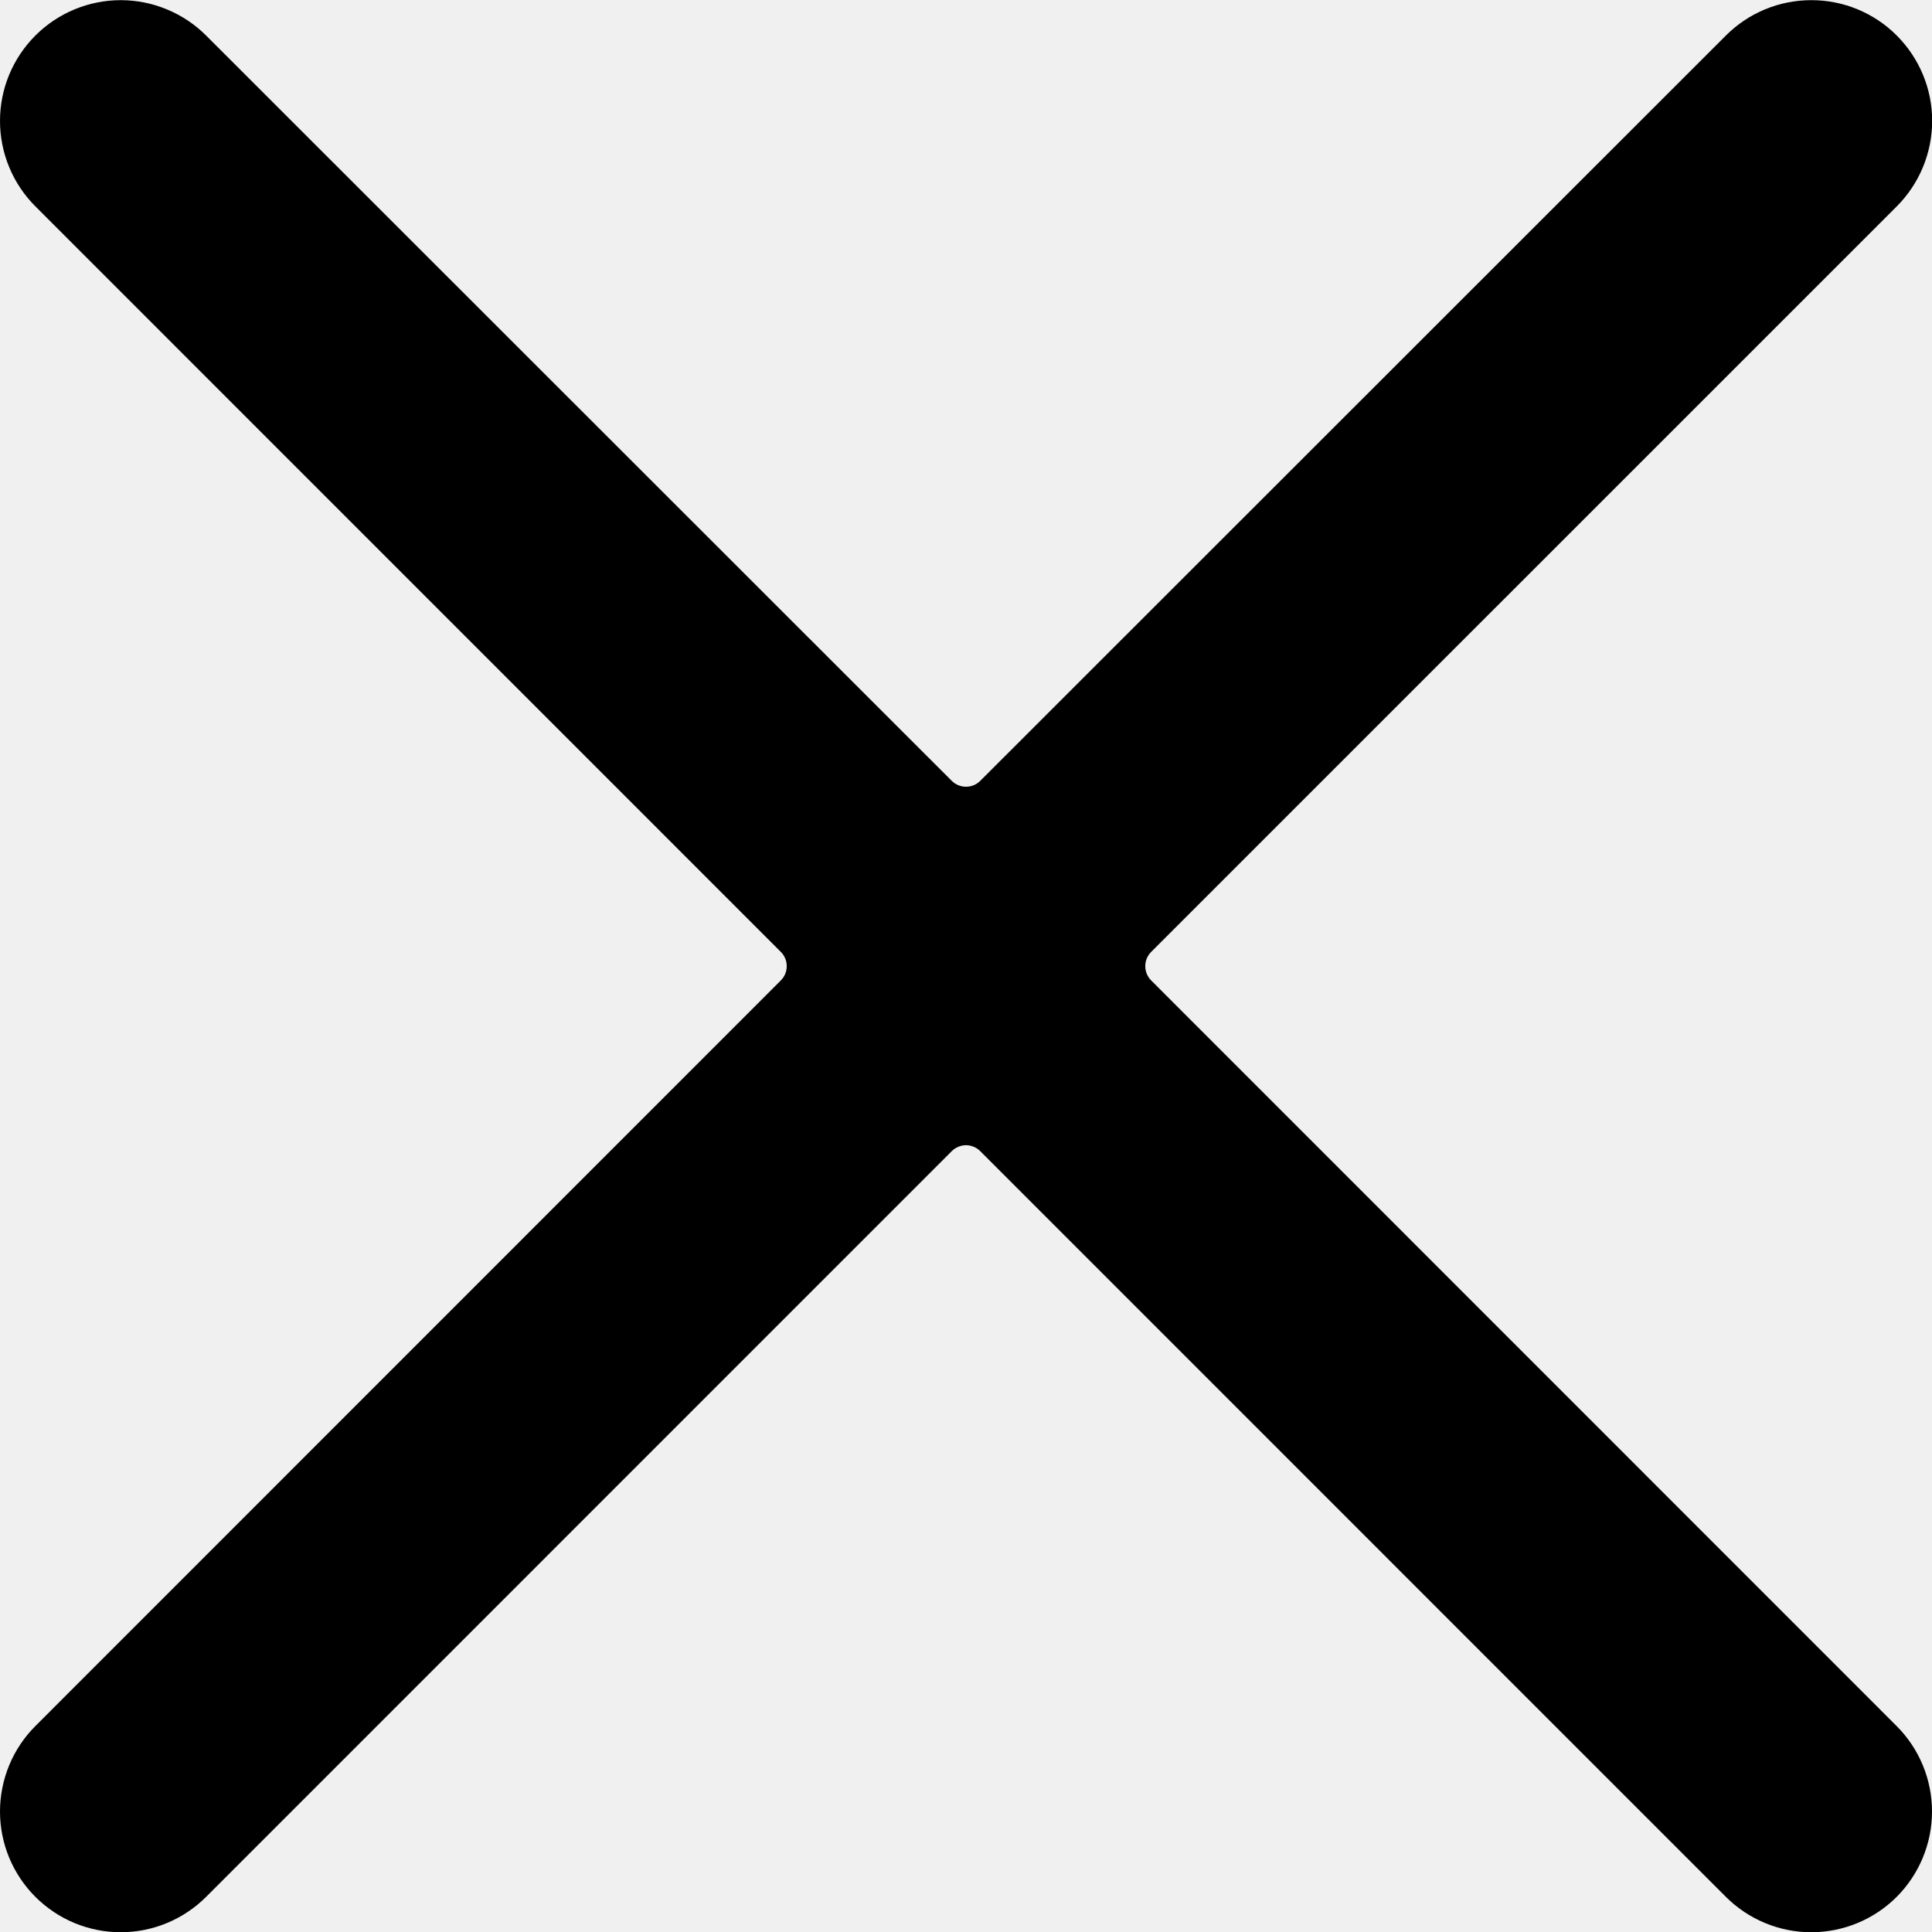
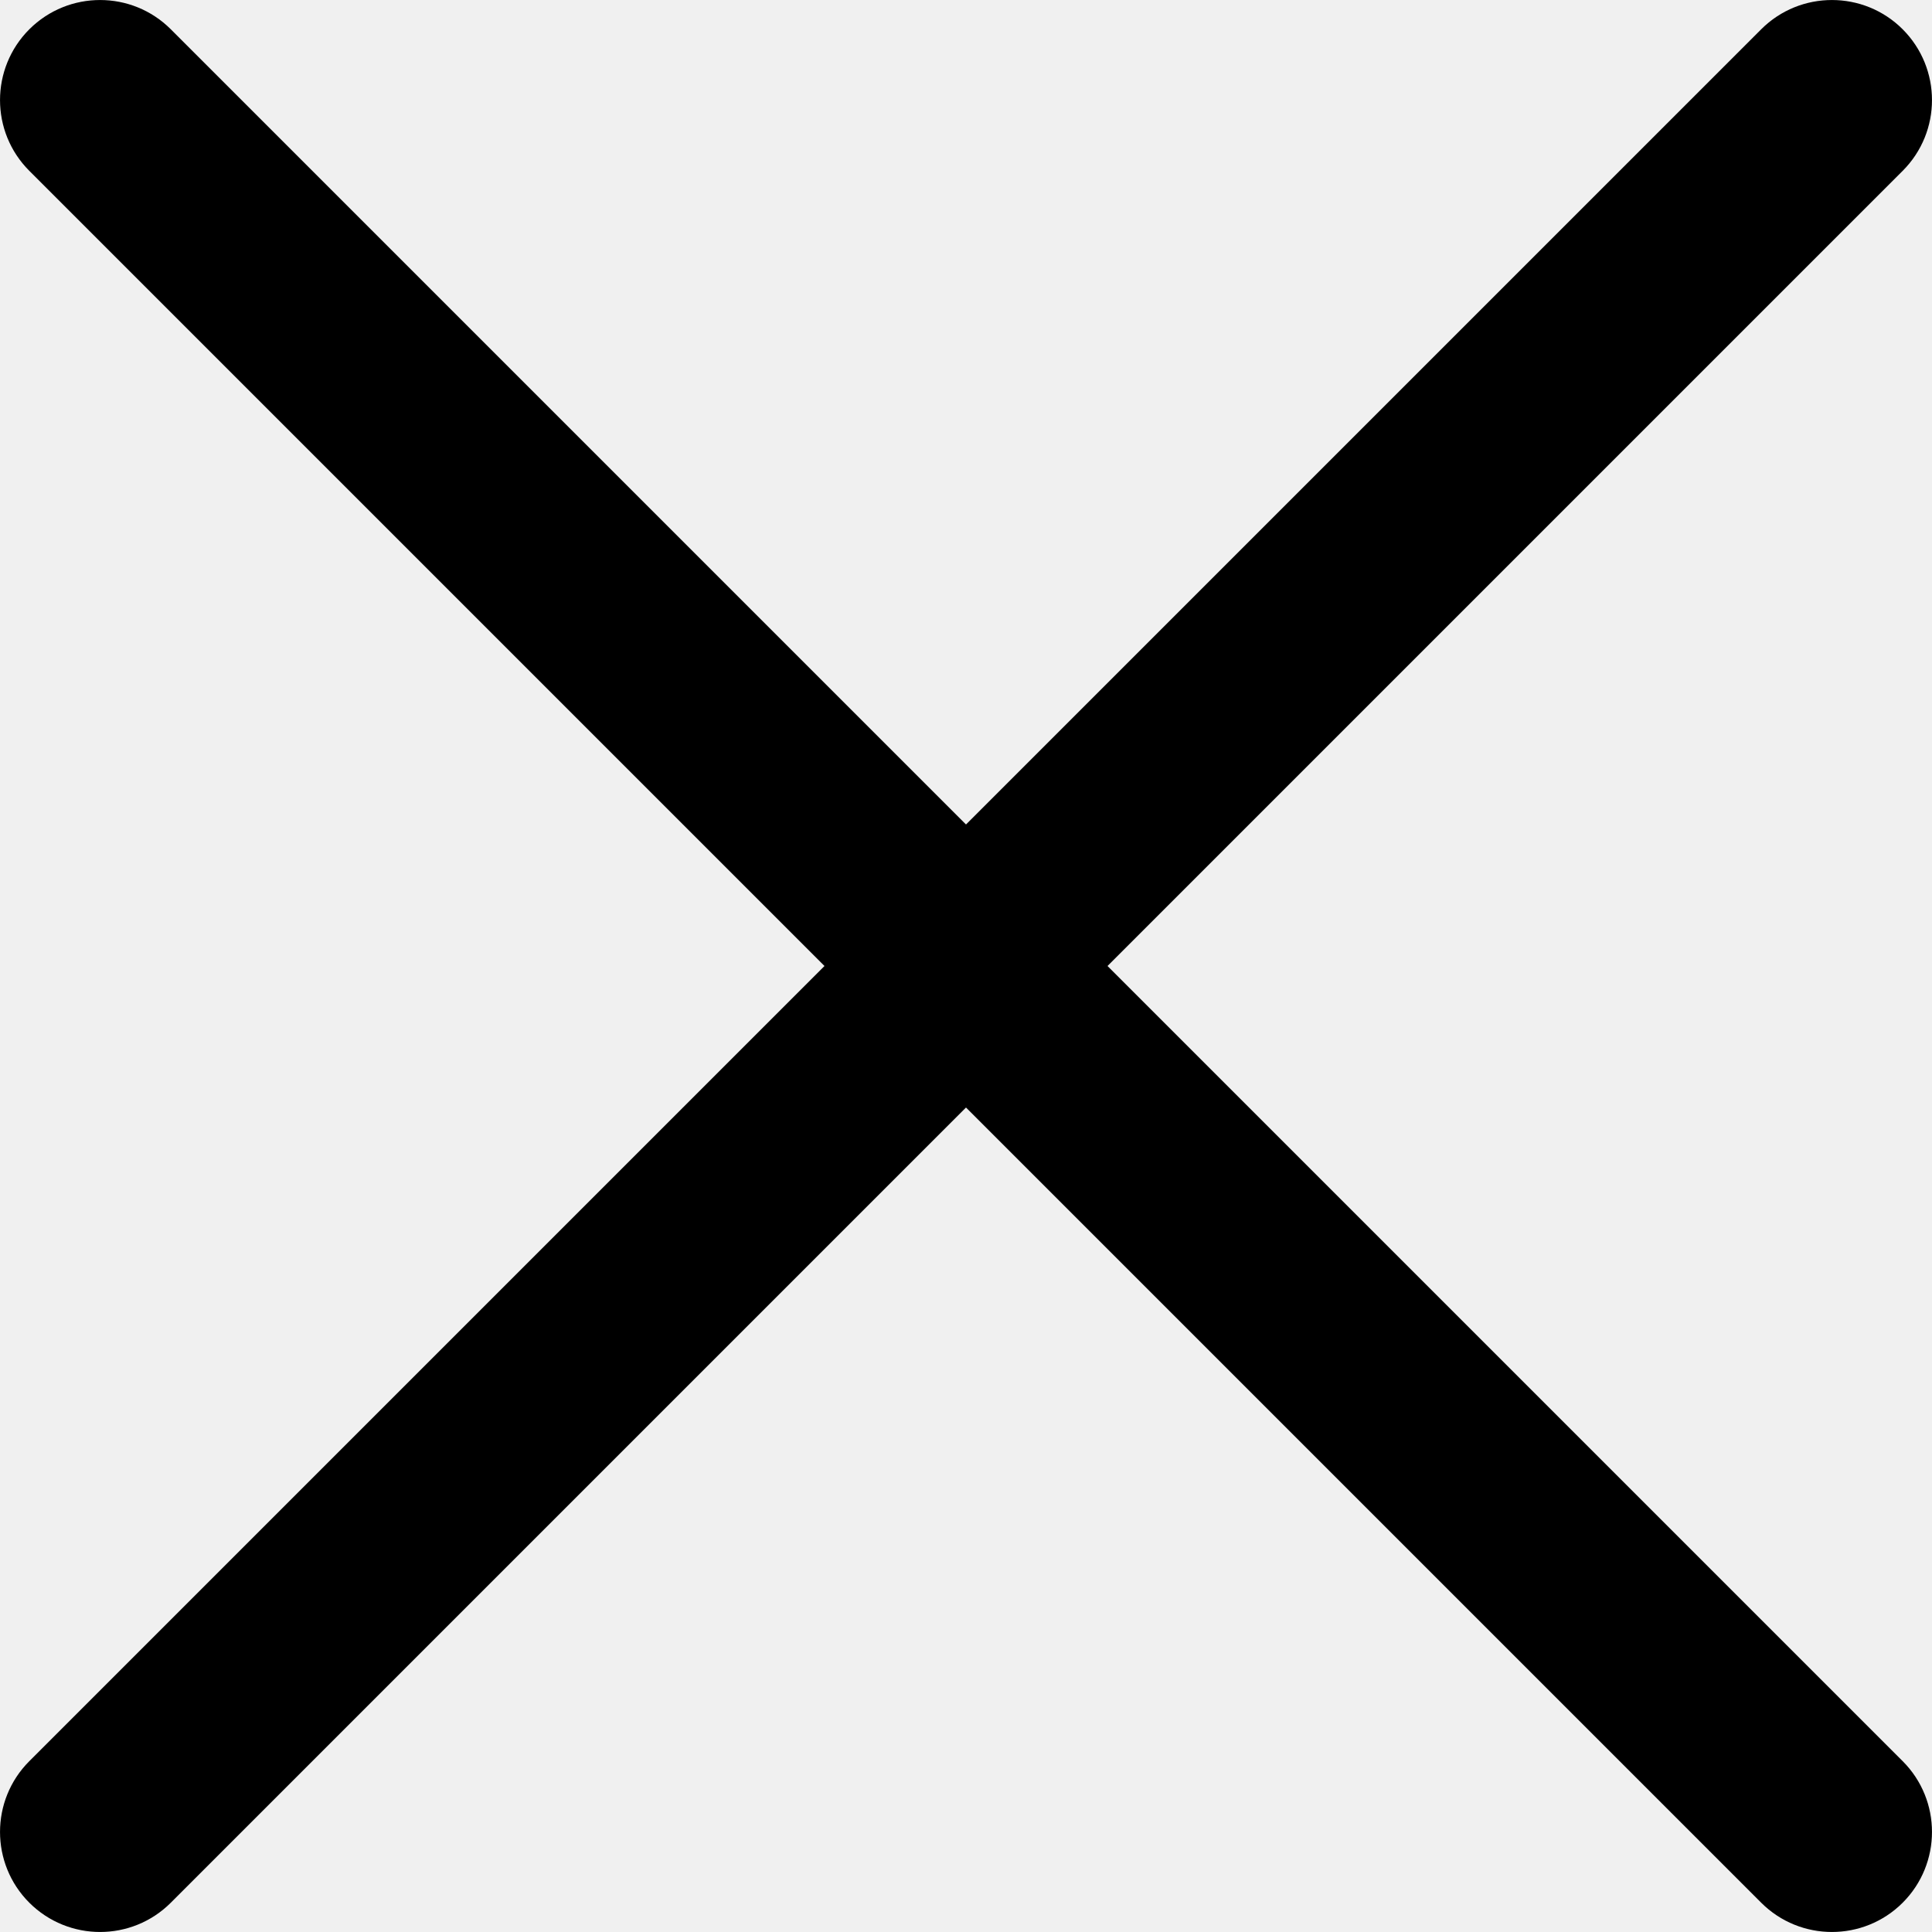
<svg xmlns="http://www.w3.org/2000/svg" width="24" height="24" viewBox="0 0 24 24" fill="none">
  <g clip-path="url(#clip0)">
-     <path d="M14.3 12.179C14.277 12.156 14.258 12.128 14.246 12.098C14.233 12.067 14.227 12.035 14.227 12.002C14.227 11.969 14.233 11.937 14.246 11.906C14.258 11.876 14.277 11.848 14.3 11.825L23.563 2.563C23.844 2.281 24.002 1.899 24.002 1.501C24.002 1.103 23.843 0.722 23.561 0.44C23.28 0.159 22.898 0.001 22.5 0.002C22.102 0.002 21.72 0.16 21.439 0.442L12.177 9.7C12.154 9.723 12.126 9.742 12.096 9.754C12.065 9.767 12.033 9.773 12 9.773C11.967 9.773 11.935 9.767 11.904 9.754C11.874 9.742 11.846 9.723 11.823 9.7L2.561 0.442C2.422 0.303 2.256 0.192 2.074 0.117C1.892 0.041 1.697 0.002 1.5 0.002C1.103 0.002 0.721 0.16 0.44 0.441C0.158 0.723 -2.82604e-05 1.104 -0 1.502C-0 1.9 0.158 2.282 0.439 2.563L9.7 11.825C9.723 11.848 9.742 11.876 9.754 11.906C9.767 11.937 9.773 11.969 9.773 12.002C9.773 12.035 9.767 12.067 9.754 12.098C9.742 12.128 9.723 12.156 9.7 12.179L0.439 21.442C0.3 21.581 0.189 21.747 0.114 21.929C0.039 22.111 -0 22.306 -0 22.503C-2.82604e-05 22.901 0.158 23.282 0.44 23.564C0.579 23.703 0.744 23.813 0.926 23.889C1.108 23.964 1.303 24.003 1.5 24.003C1.898 24.003 2.28 23.844 2.561 23.563L11.823 14.3C11.846 14.277 11.874 14.258 11.904 14.246C11.935 14.233 11.967 14.226 12 14.226C12.033 14.226 12.065 14.233 12.096 14.246C12.126 14.258 12.154 14.277 12.177 14.3L21.439 23.563C21.72 23.844 22.102 24.003 22.5 24.003C22.898 24.003 23.279 23.845 23.561 23.564C23.842 23.282 24 22.901 24 22.503C24 22.105 23.842 21.723 23.561 21.442L14.3 12.179Z" fill="black" />
+     <path fill-rule="evenodd" clip-rule="evenodd" d="M23.636 2.122C24.121 1.637 24.121 0.85 23.636 0.364C23.151 -0.121 22.363 -0.121 21.878 0.364L12 10.242L2.122 0.364C1.637 -0.121 0.85 -0.121 0.364 0.364C-0.121 0.85 -0.121 1.637 0.364 2.122L10.242 12L0.364 21.878C-0.121 22.363 -0.121 23.151 0.364 23.636C0.85 24.121 1.637 24.121 2.122 23.636L12 13.758L21.878 23.636C22.363 24.121 23.151 24.121 23.636 23.636C24.121 23.151 24.121 22.363 23.636 21.878L13.758 12L23.636 2.122Z" fill="black" />
  </g>
  <defs>
    <clipPath id="clip0">
-       <path d="M0 0H24V24H0V0Z" fill="white" />
+       <rect width="24" height="24" fill="white" />
    </clipPath>
  </defs>
</svg>
